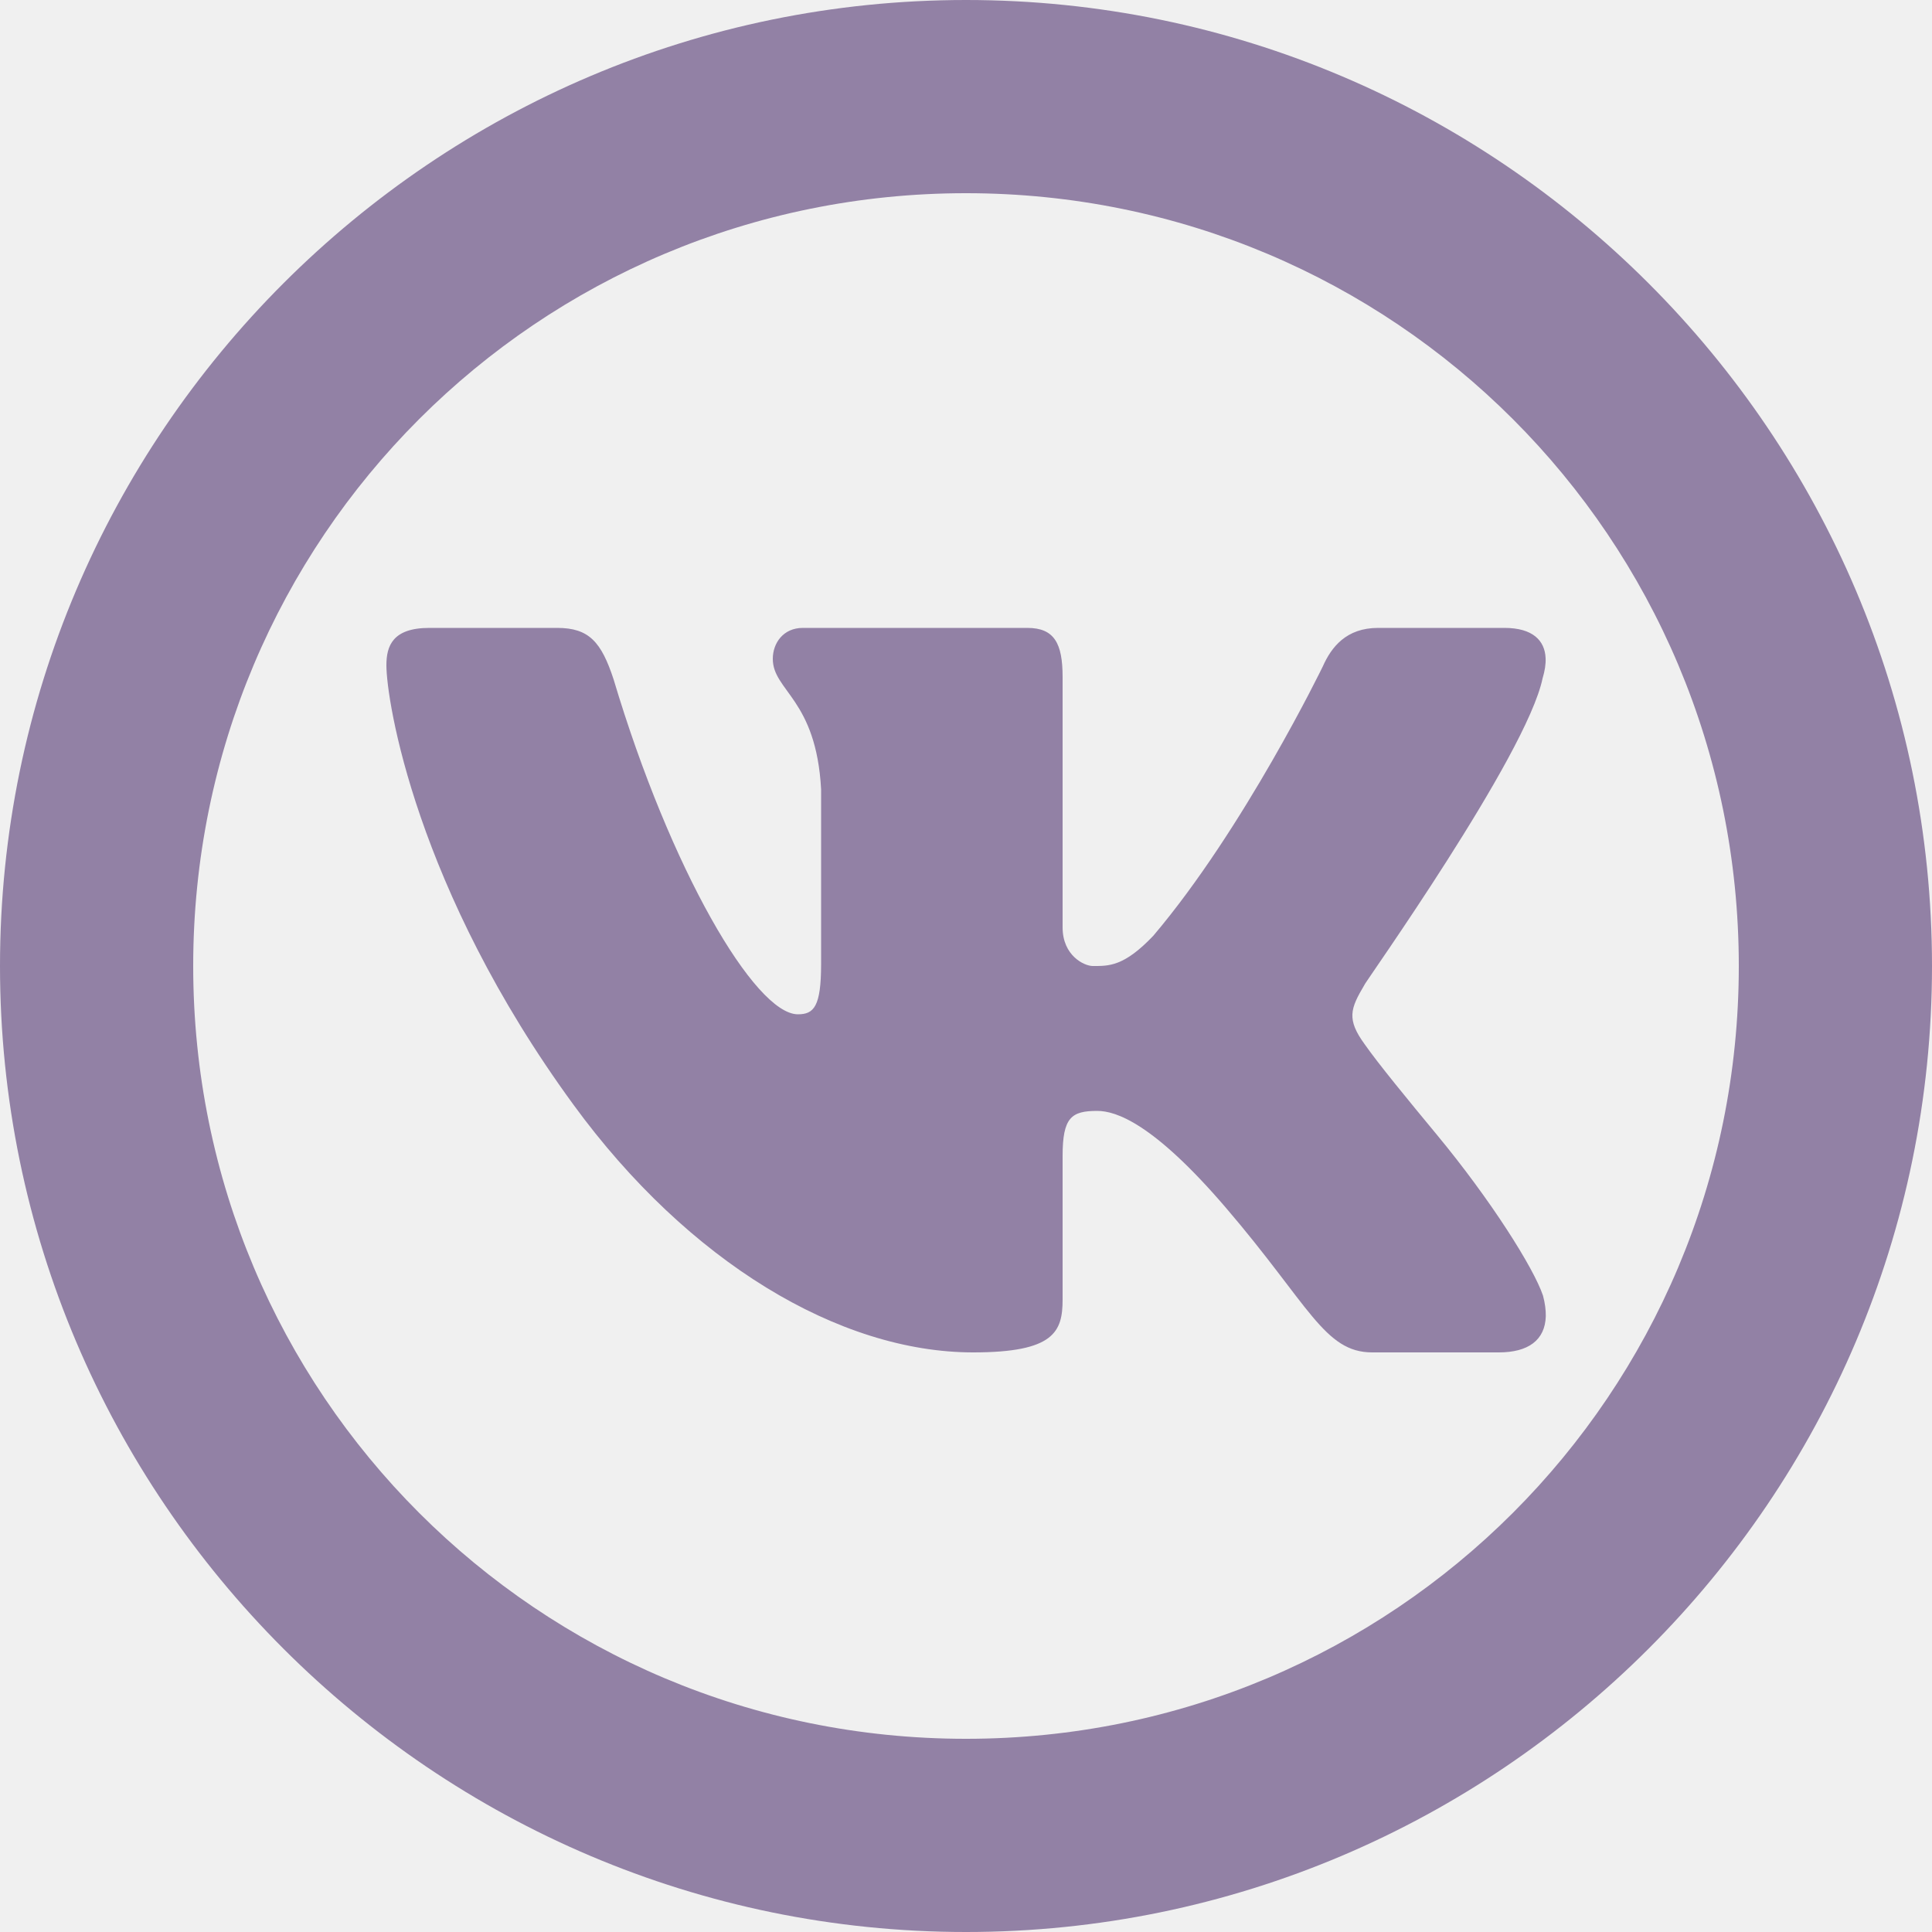
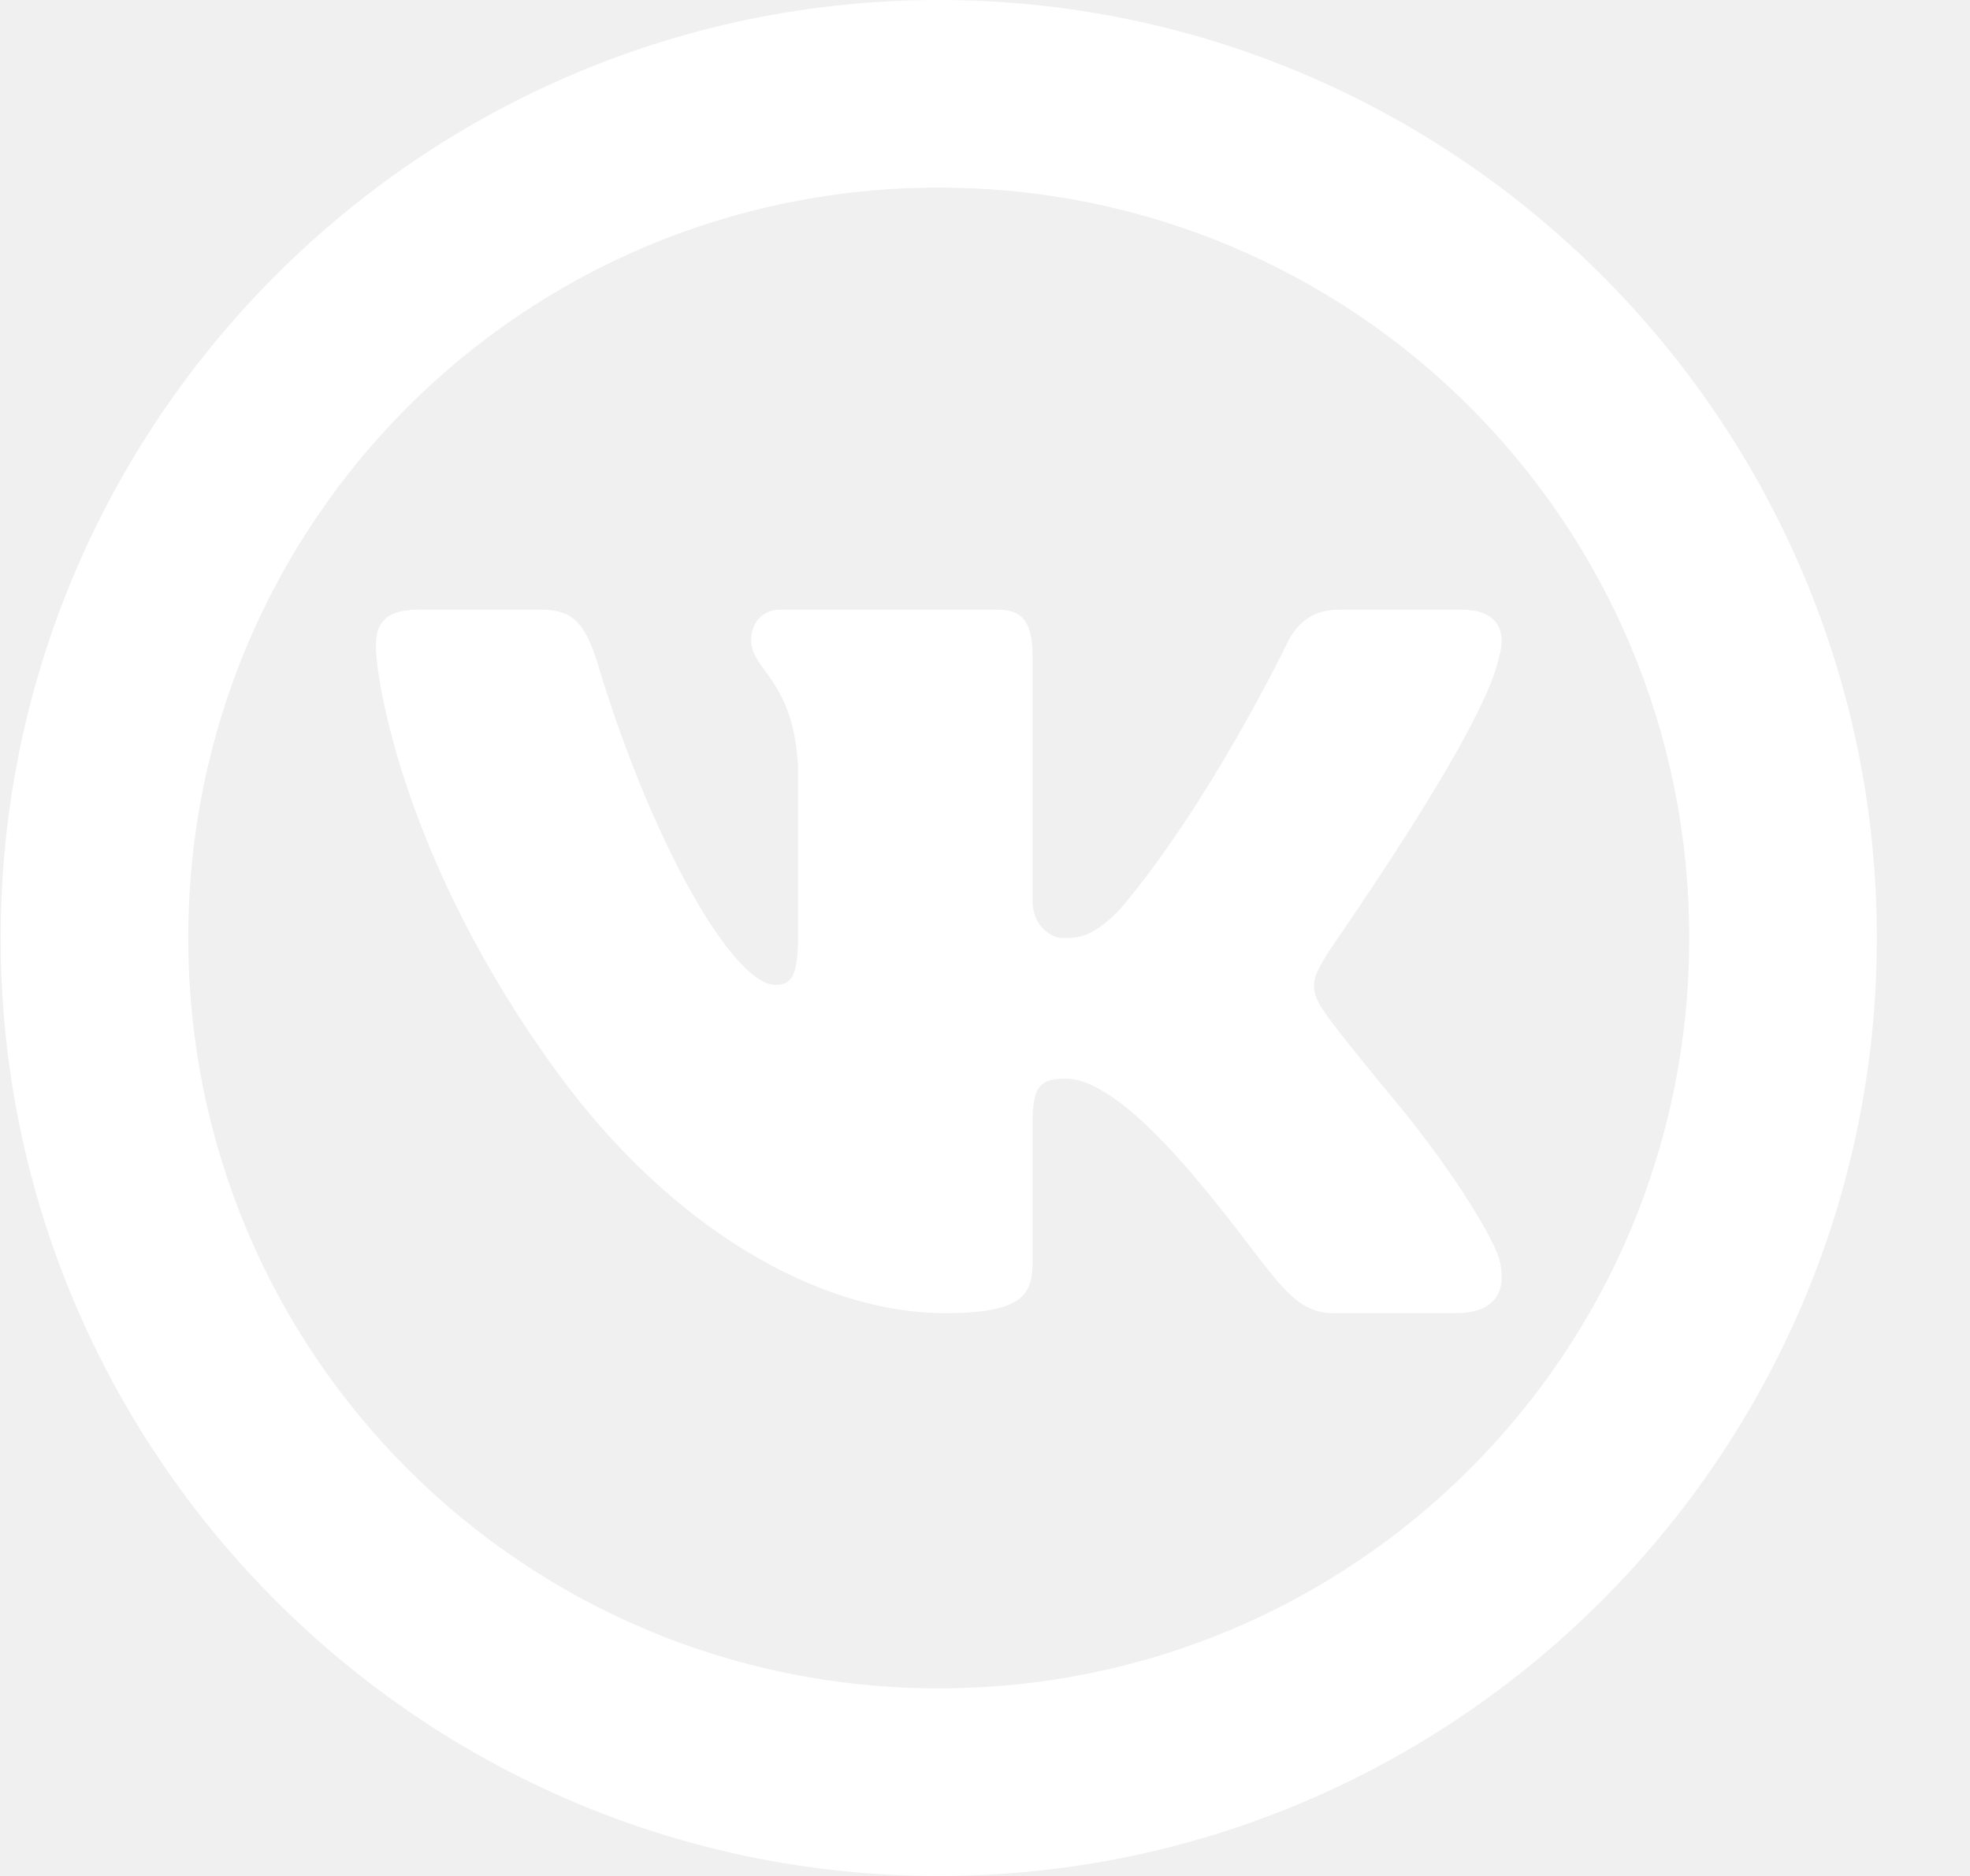
- <svg xmlns="http://www.w3.org/2000/svg" width="20" height="20" viewBox="0 0 20 20" fill="none">
-   <path d="M10 0C4.489 0 0 4.489 0 10C0 15.511 4.489 20 10 20C15.511 20 20 15.511 20 10C20 4.489 15.511 0 10 0ZM10 2C14.43 2 18 5.57 18 10C18 14.43 14.43 18 10 18C5.57 18 2 14.43 2 10C2 5.57 5.57 2 10 2ZM4.445 6.5C4.064 6.5 4 6.687 4 6.887C4 7.248 4.3 9.197 5.938 11.438C7.125 13.063 8.689 14 10.074 14C10.913 14 11 13.786 11 13.453V11.967C11 11.566 11.092 11.5 11.359 11.5C11.55 11.5 11.938 11.625 12.688 12.5C13.553 13.509 13.709 14 14.205 14H15.516C15.82 14 15.995 13.873 16.002 13.625C16.003 13.562 15.994 13.49 15.973 13.412C15.876 13.124 15.432 12.421 14.877 11.75C14.569 11.378 14.266 11.009 14.127 10.81C14.032 10.68 13.996 10.588 14 10.5C14.004 10.408 14.052 10.318 14.125 10.195C14.112 10.195 15.804 7.821 15.969 7.021C15.992 6.945 16.003 6.875 16 6.812C15.992 6.631 15.867 6.5 15.574 6.5H14.266C13.936 6.5 13.782 6.699 13.693 6.9C13.693 6.9 12.879 8.579 11.938 9.688C11.633 10.008 11.477 10 11.312 10C11.225 10 11 9.894 11 9.6V7.008C11 6.661 10.915 6.5 10.635 6.5H8.311C8.107 6.5 8 6.659 8 6.82C8 7.153 8.449 7.235 8.5 8.17V9.98C8.5 10.421 8.425 10.5 8.26 10.5C7.815 10.5 6.939 8.999 6.352 7.033C6.225 6.646 6.098 6.5 5.768 6.5H4.445Z" fill="#9281A5" />
+ <svg xmlns="http://www.w3.org/2000/svg" width="21" height="20" viewBox="0 0 21 20" fill="none">
+   <path d="M10.007 0C4.496 0 0.007 4.489 0.007 10C0.007 15.511 4.496 20 10.007 20C15.518 20 20.007 15.511 20.007 10C20.007 4.489 15.518 0 10.007 0ZM10.007 2C14.437 2 18.007 5.57 18.007 10C18.007 14.43 14.437 18 10.007 18C5.576 18 2.007 14.43 2.007 10C2.007 5.57 5.576 2 10.007 2ZM4.452 6.5C4.071 6.5 4.007 6.687 4.007 6.887C4.007 7.248 4.306 9.197 5.944 11.438C7.131 13.063 8.696 14 10.081 14C10.92 14 11.007 13.786 11.007 13.453V11.967C11.007 11.566 11.099 11.5 11.366 11.5C11.557 11.5 11.944 11.625 12.694 12.5C13.559 13.509 13.716 14 14.212 14H15.522C15.826 14 16.002 13.873 16.009 13.625C16.009 13.562 16 13.49 15.979 13.412C15.882 13.124 15.438 12.421 14.883 11.75C14.575 11.378 14.273 11.009 14.133 10.81C14.039 10.68 14.003 10.588 14.007 10.5C14.011 10.408 14.059 10.318 14.132 10.195C14.119 10.195 15.81 7.821 15.975 7.021C15.998 6.945 16.01 6.875 16.007 6.812C15.999 6.631 15.874 6.5 15.581 6.5H14.272C13.942 6.5 13.789 6.699 13.7 6.9C13.7 6.9 12.885 8.579 11.944 9.688C11.639 10.008 11.484 10 11.319 10C11.231 10 11.007 9.894 11.007 9.6V7.008C11.007 6.661 10.921 6.5 10.641 6.5H8.317C8.113 6.5 8.007 6.659 8.007 6.82C8.007 7.153 8.456 7.235 8.507 8.17V9.98C8.507 10.421 8.431 10.5 8.266 10.5C7.821 10.5 6.945 8.999 6.358 7.033C6.231 6.646 6.104 6.5 5.774 6.5H4.452Z" fill="white" />
</svg>
